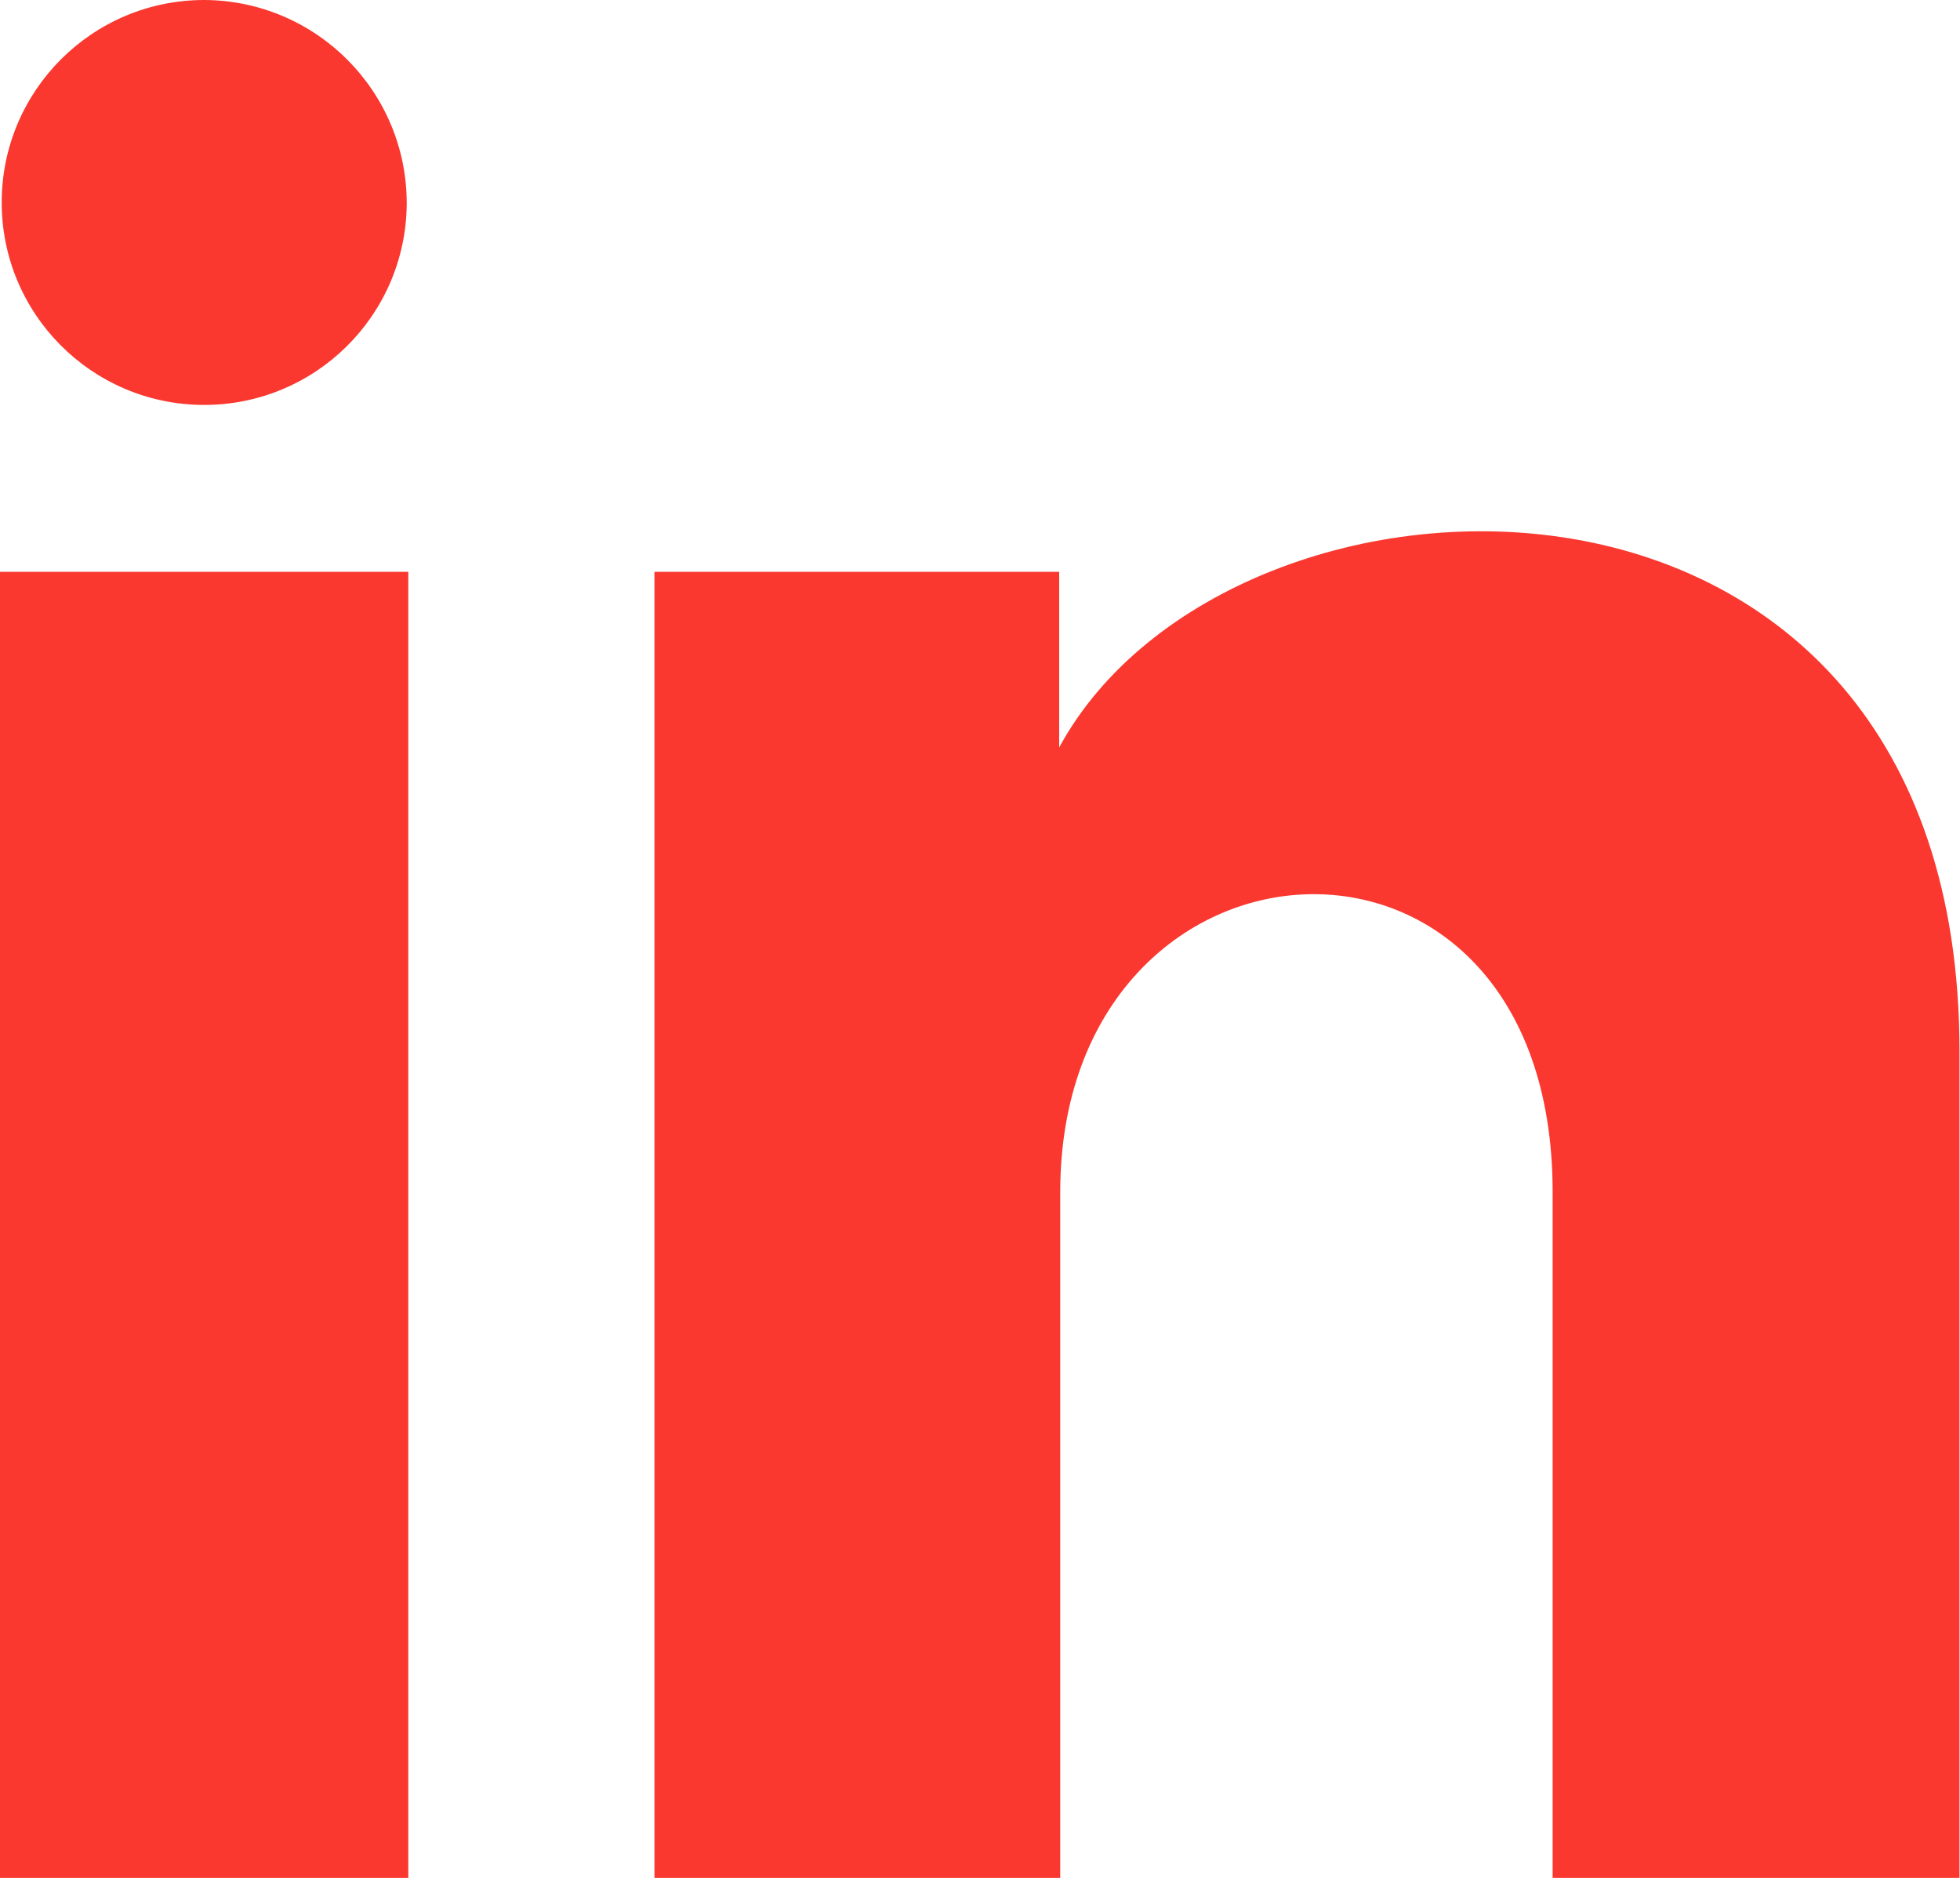
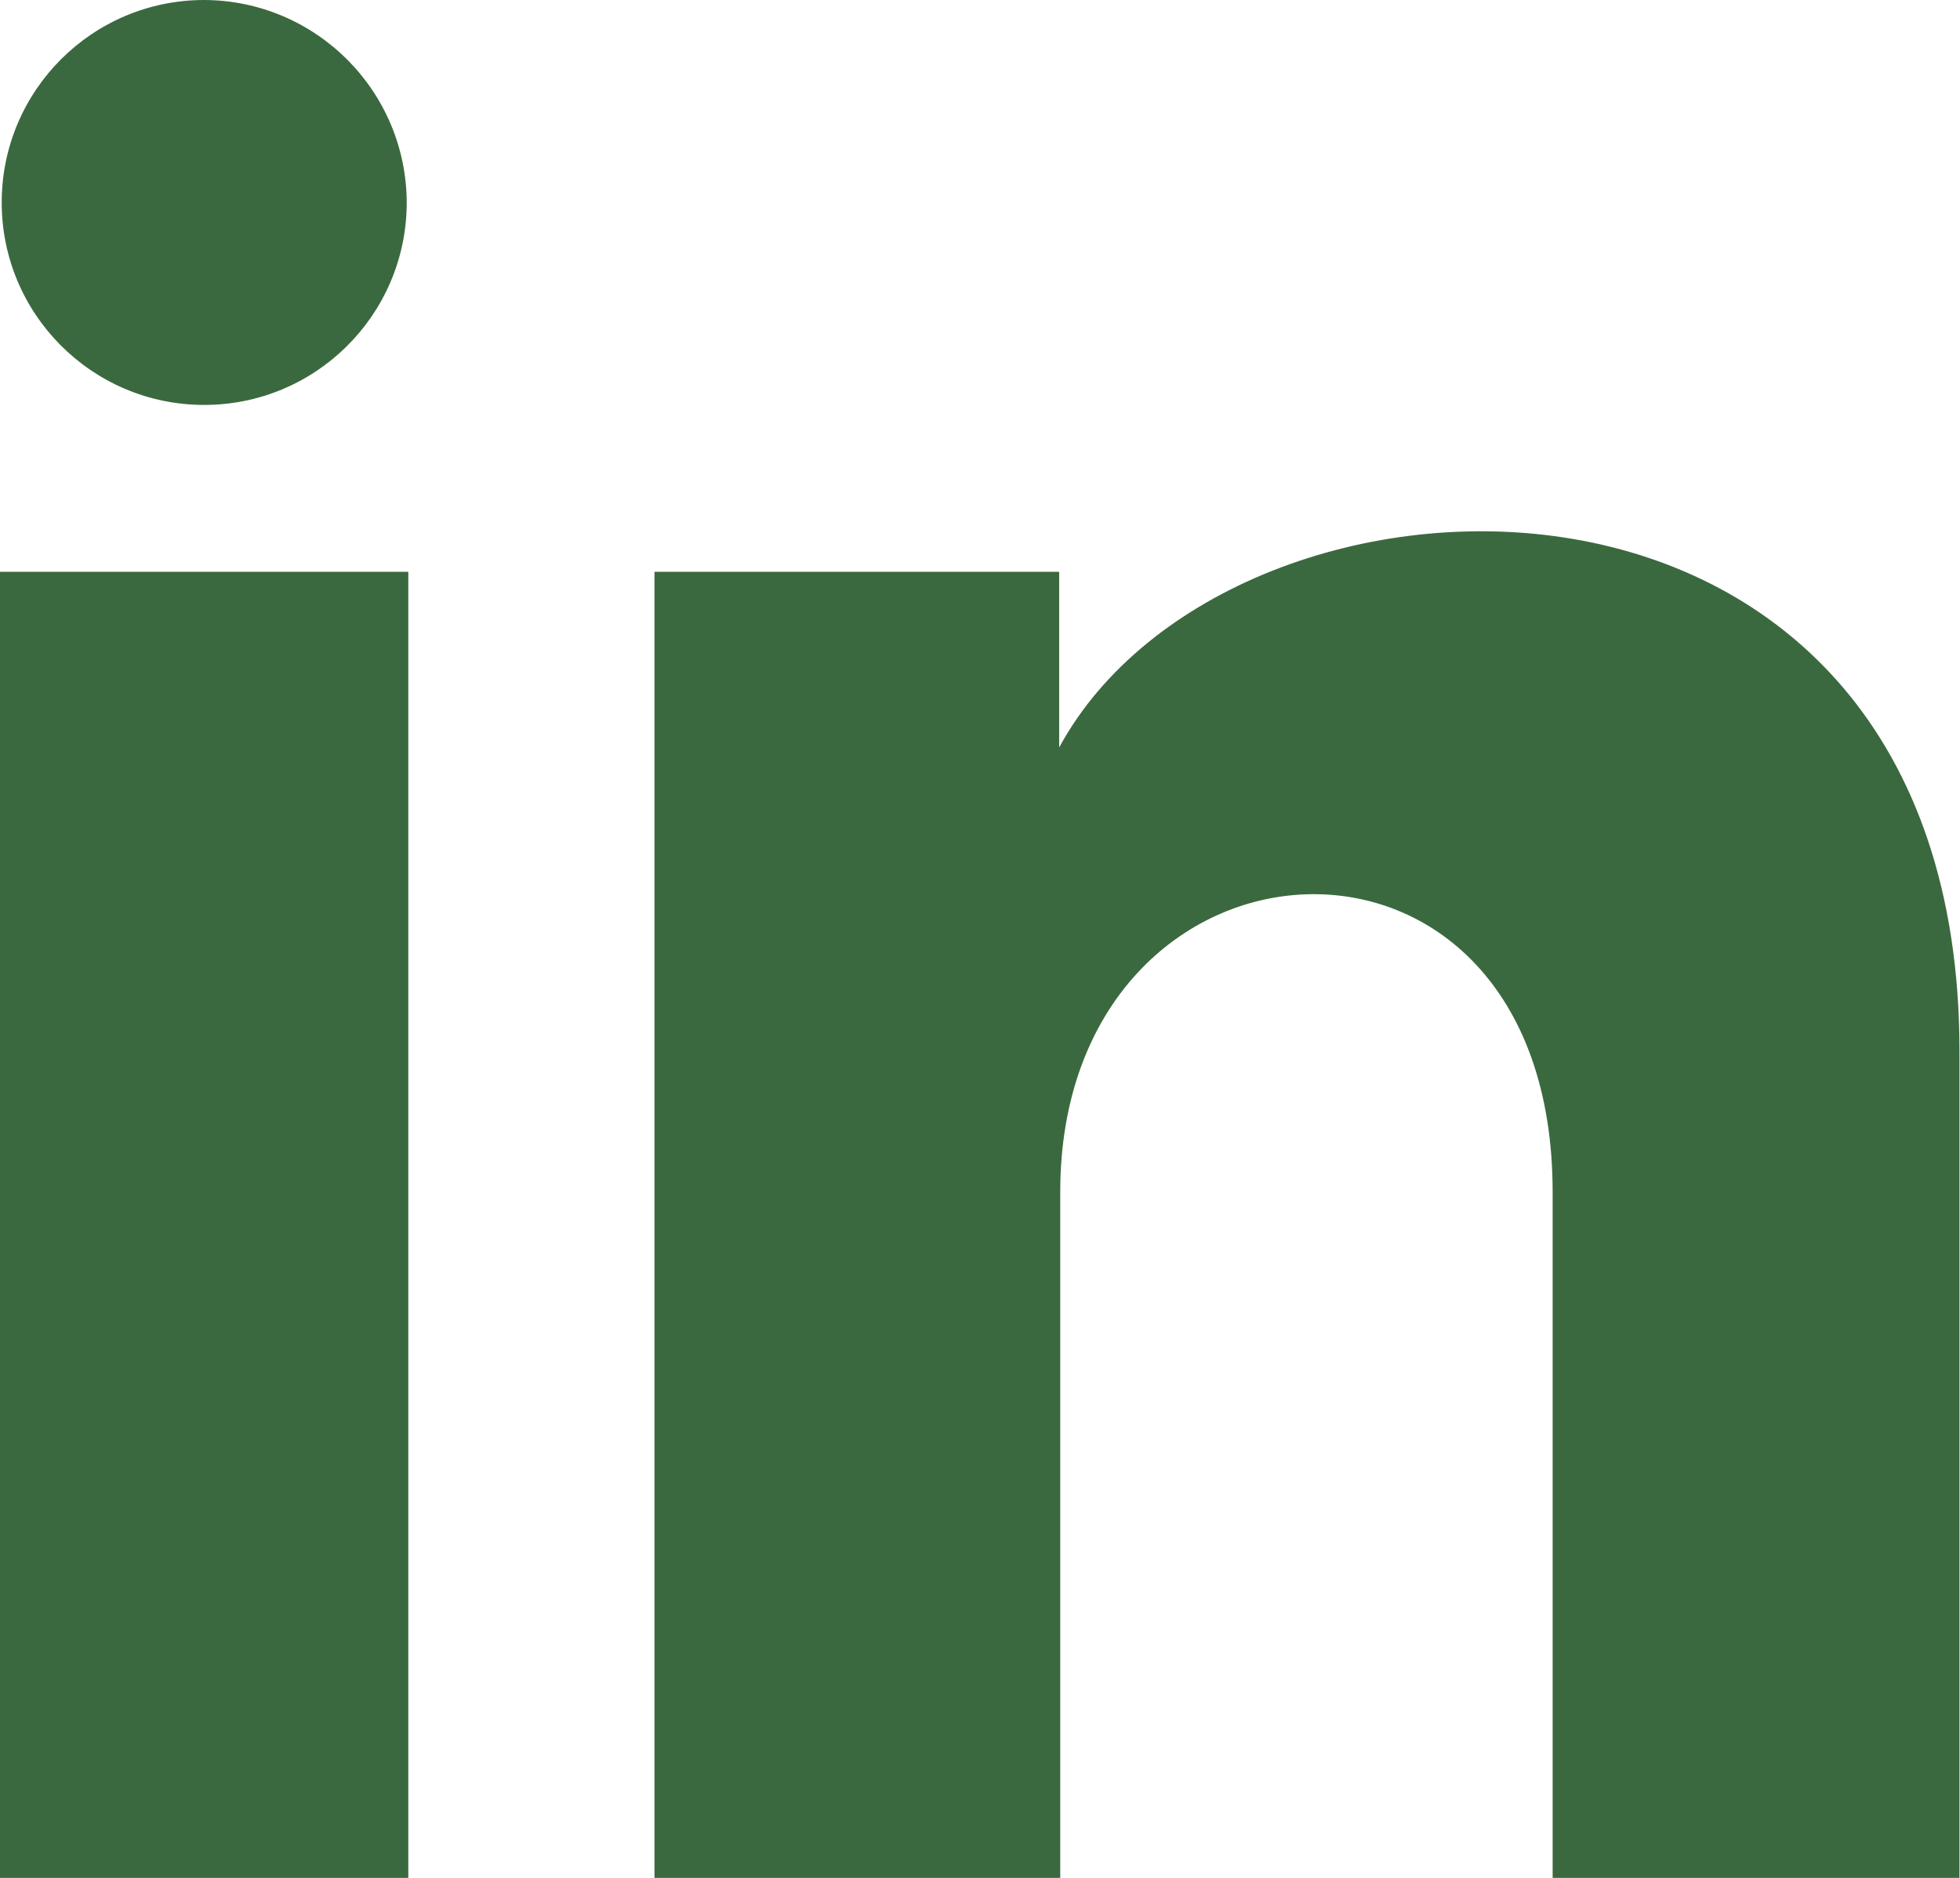
<svg xmlns="http://www.w3.org/2000/svg" width="18.505" height="17.734" viewBox="0 0 18.505 17.734">
  <defs>
-     <style>.a{fill:#fa382f;}</style>
+     <style>.a{fill:#3b693f;}</style>
  </defs>
  <path class="a" d="M3.84,2.928A1.912,1.912,0,1,1,1.928,1,1.92,1.92,0,0,1,3.84,2.928ZM3.855,6.4H0V18.734H3.855Zm6.154,0H6.179V18.734H10.01V12.258c0-3.6,4.649-3.9,4.649,0v6.476H18.5V10.923c0-6.076-6.879-5.855-8.5-2.864V6.4Z" transform="translate(0 -1)" />
</svg>
